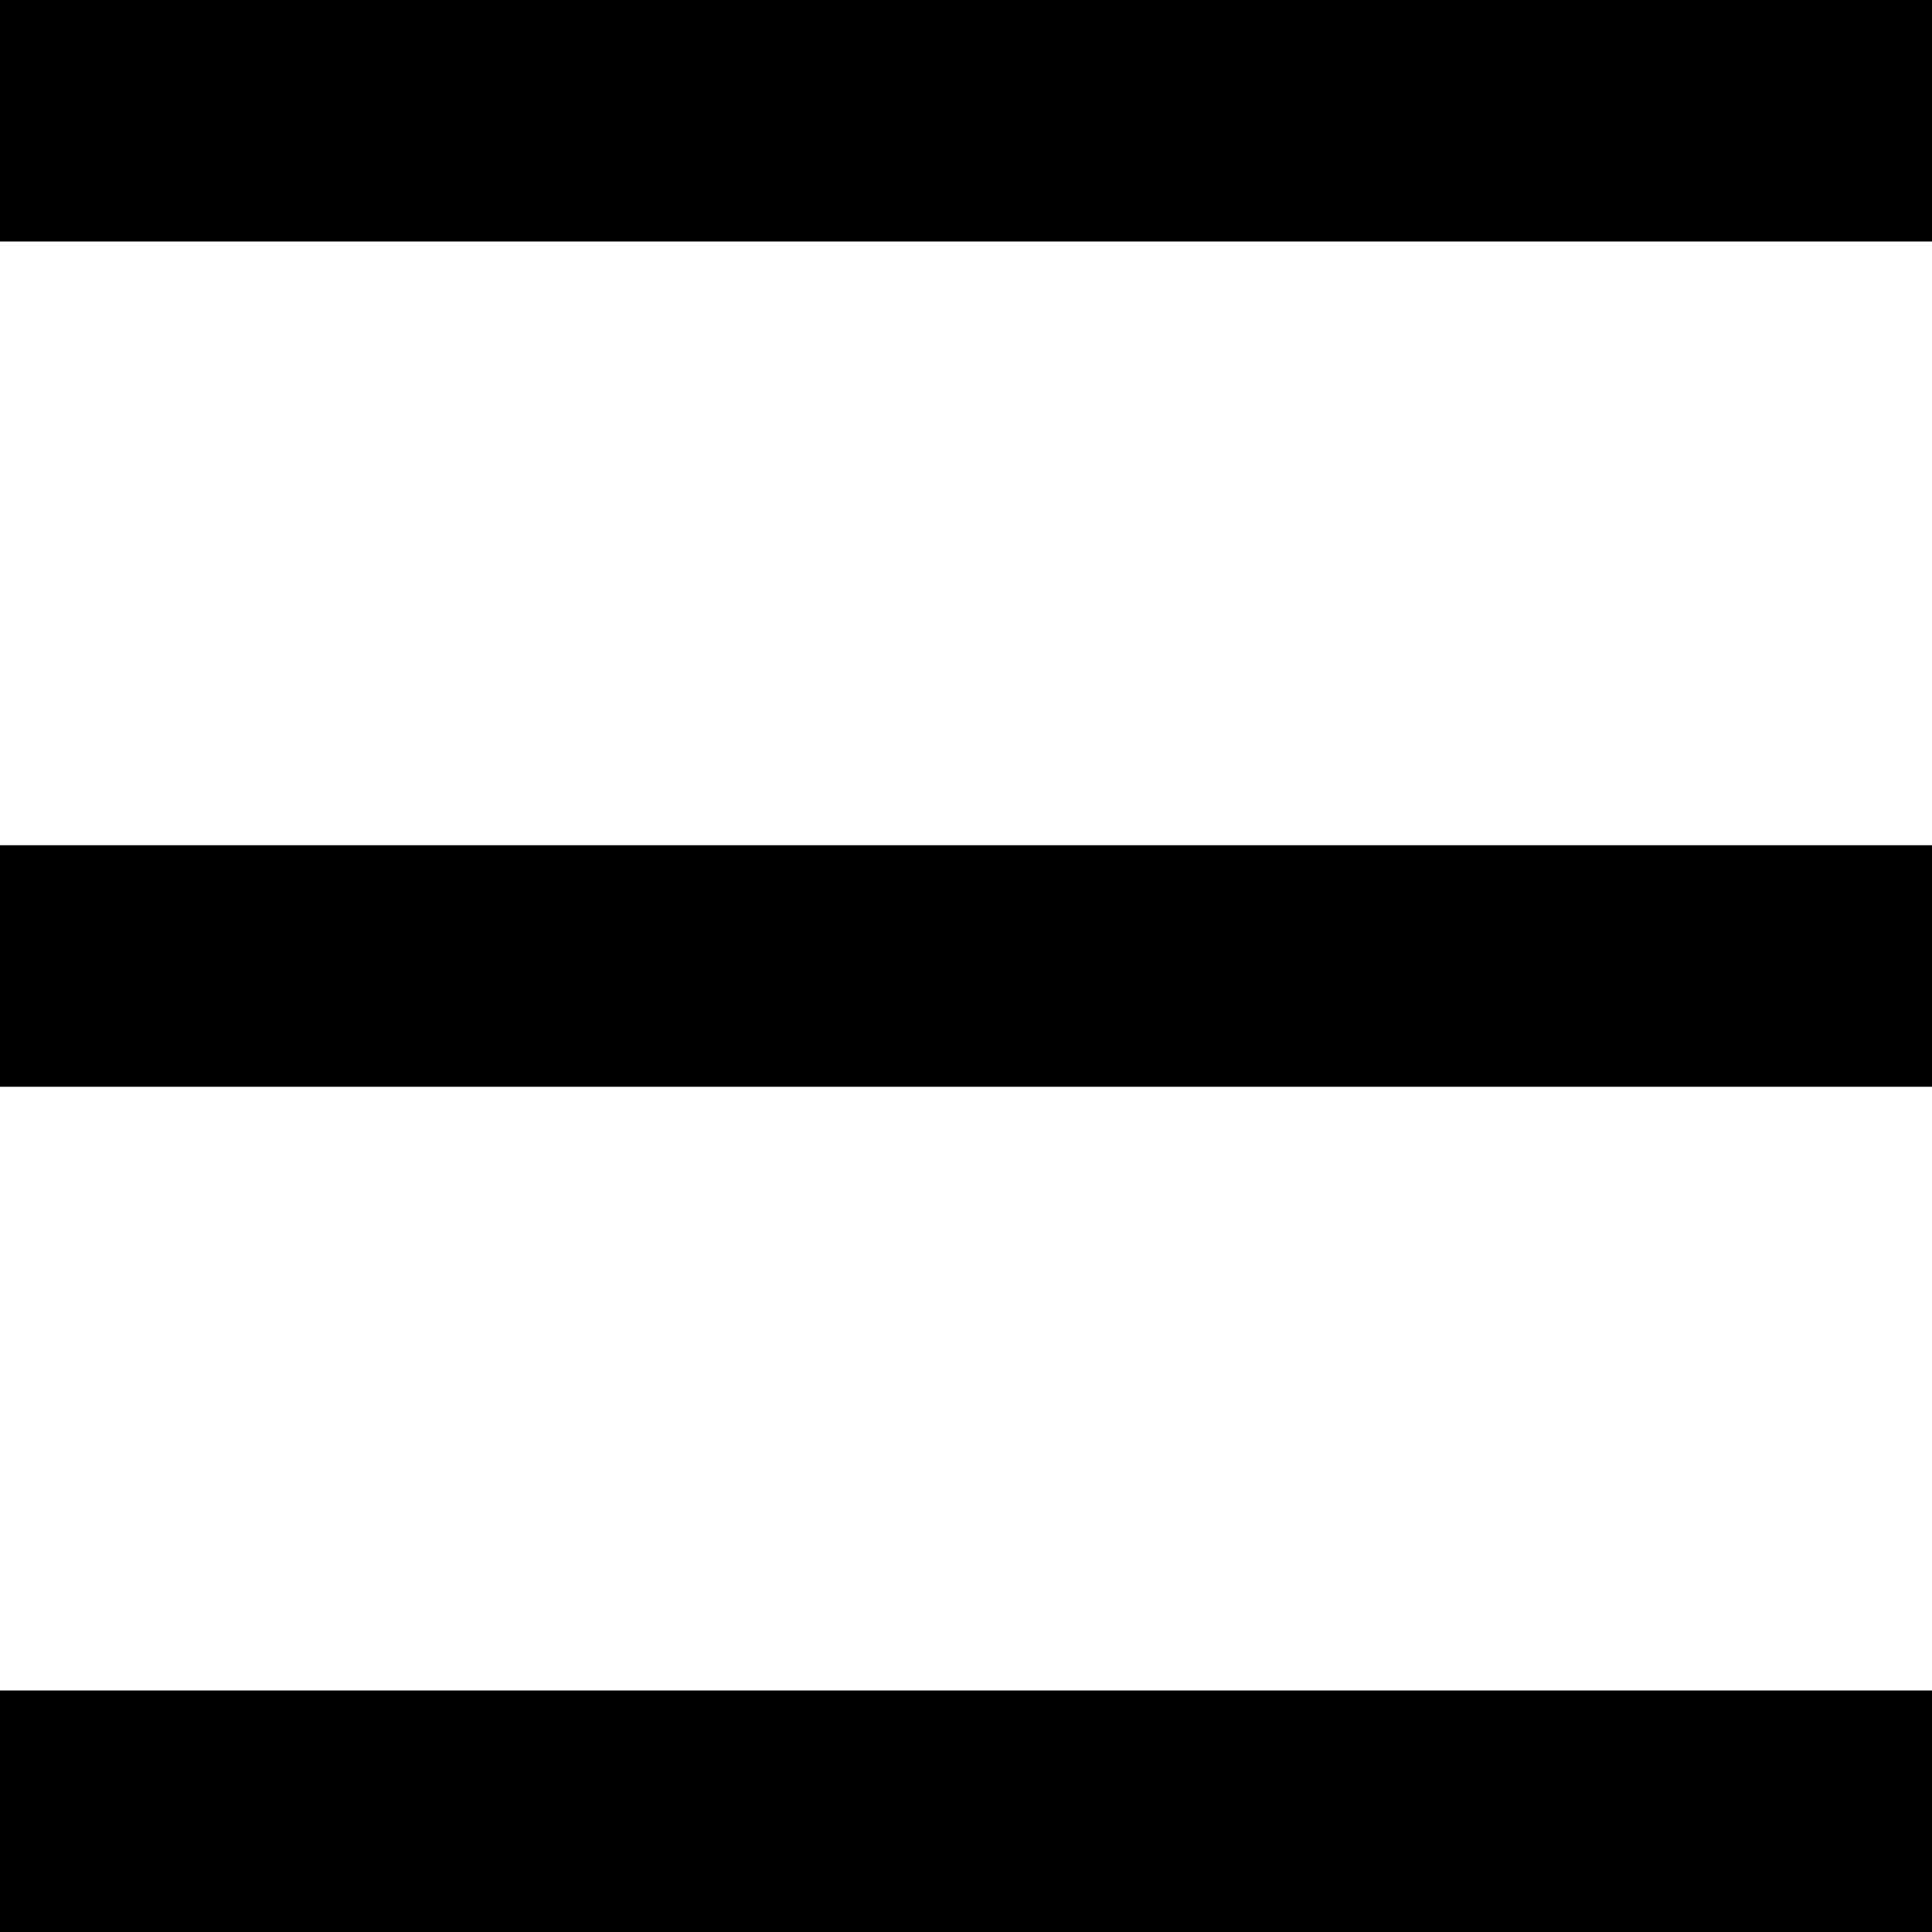
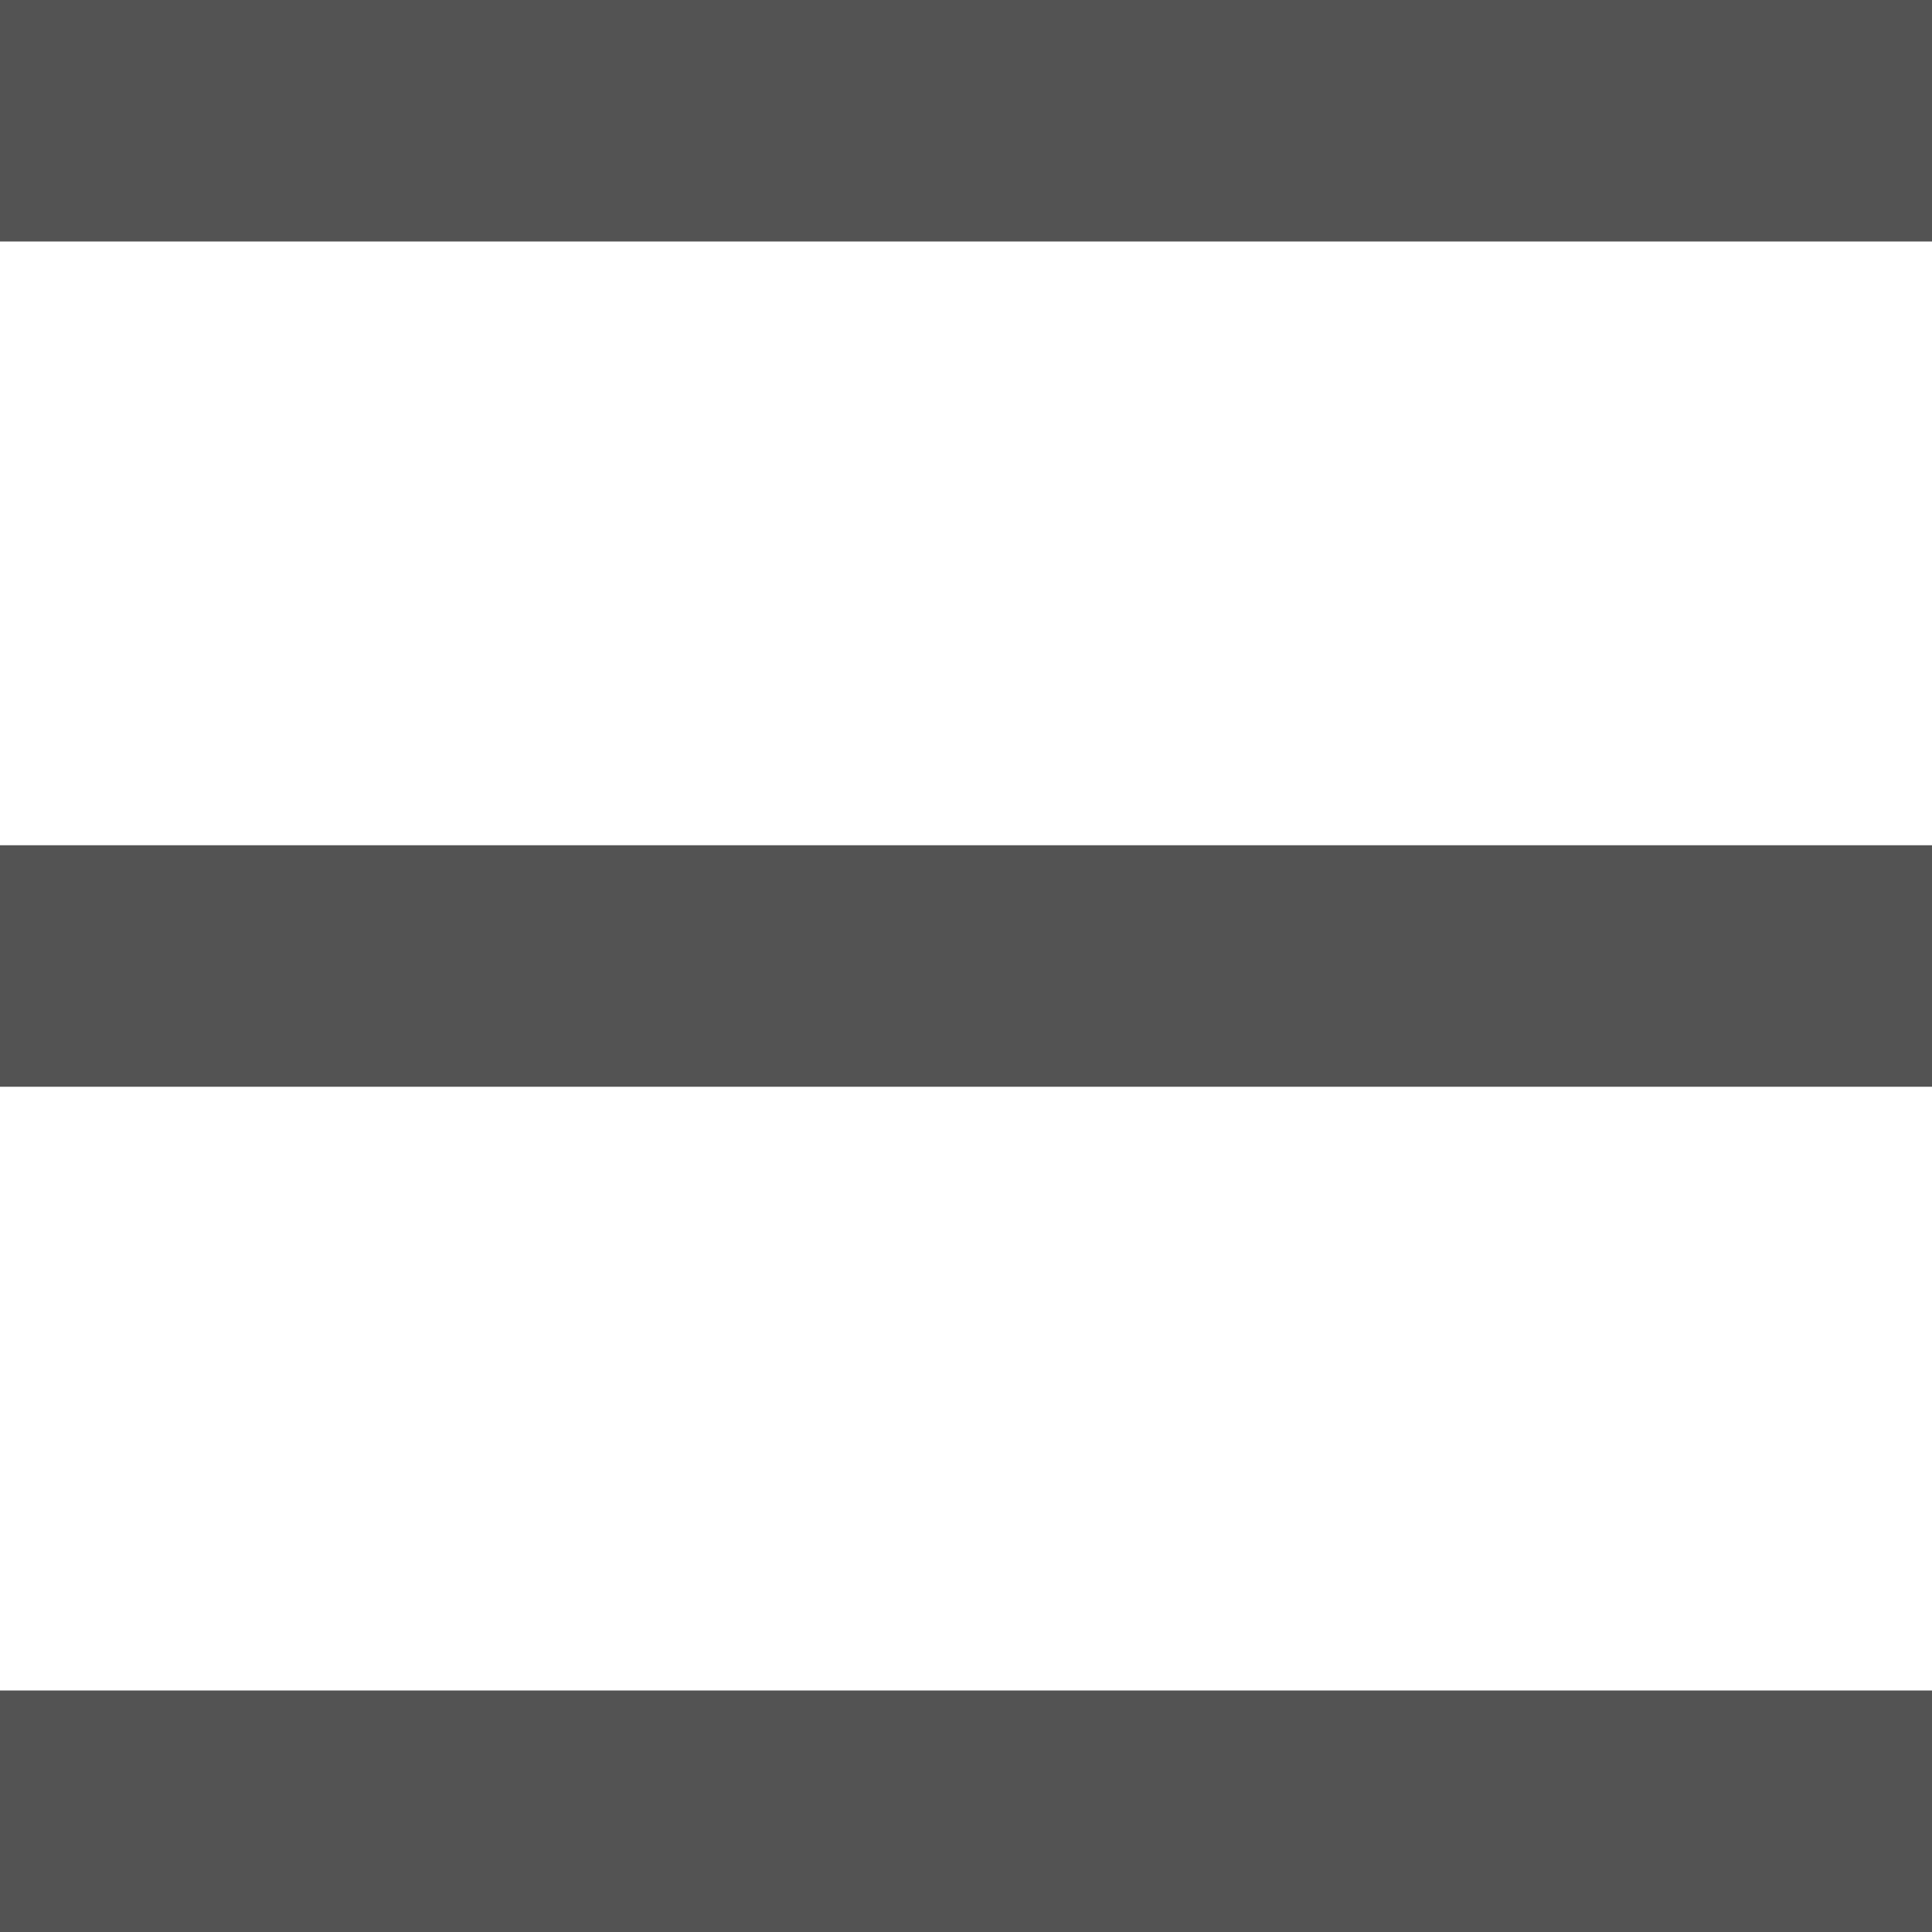
- <svg xmlns="http://www.w3.org/2000/svg" version="1.1" id="Слой_1" x="0px" y="0px" viewBox="0 0 16 16" style="enable-background:new 0 0 16 16;" xml:space="preserve">
+ <svg xmlns="http://www.w3.org/2000/svg" version="1.1" id="Слой_1" fill="#535353" x="0px" y="0px" viewBox="0 0 16 16" style="enable-background:new 0 0 16 16;" xml:space="preserve">
  <g>
    <rect y="14" width="16" height="2" />
    <rect y="7" width="16" height="2" />
    <rect width="16" height="2" />
  </g>
</svg>
